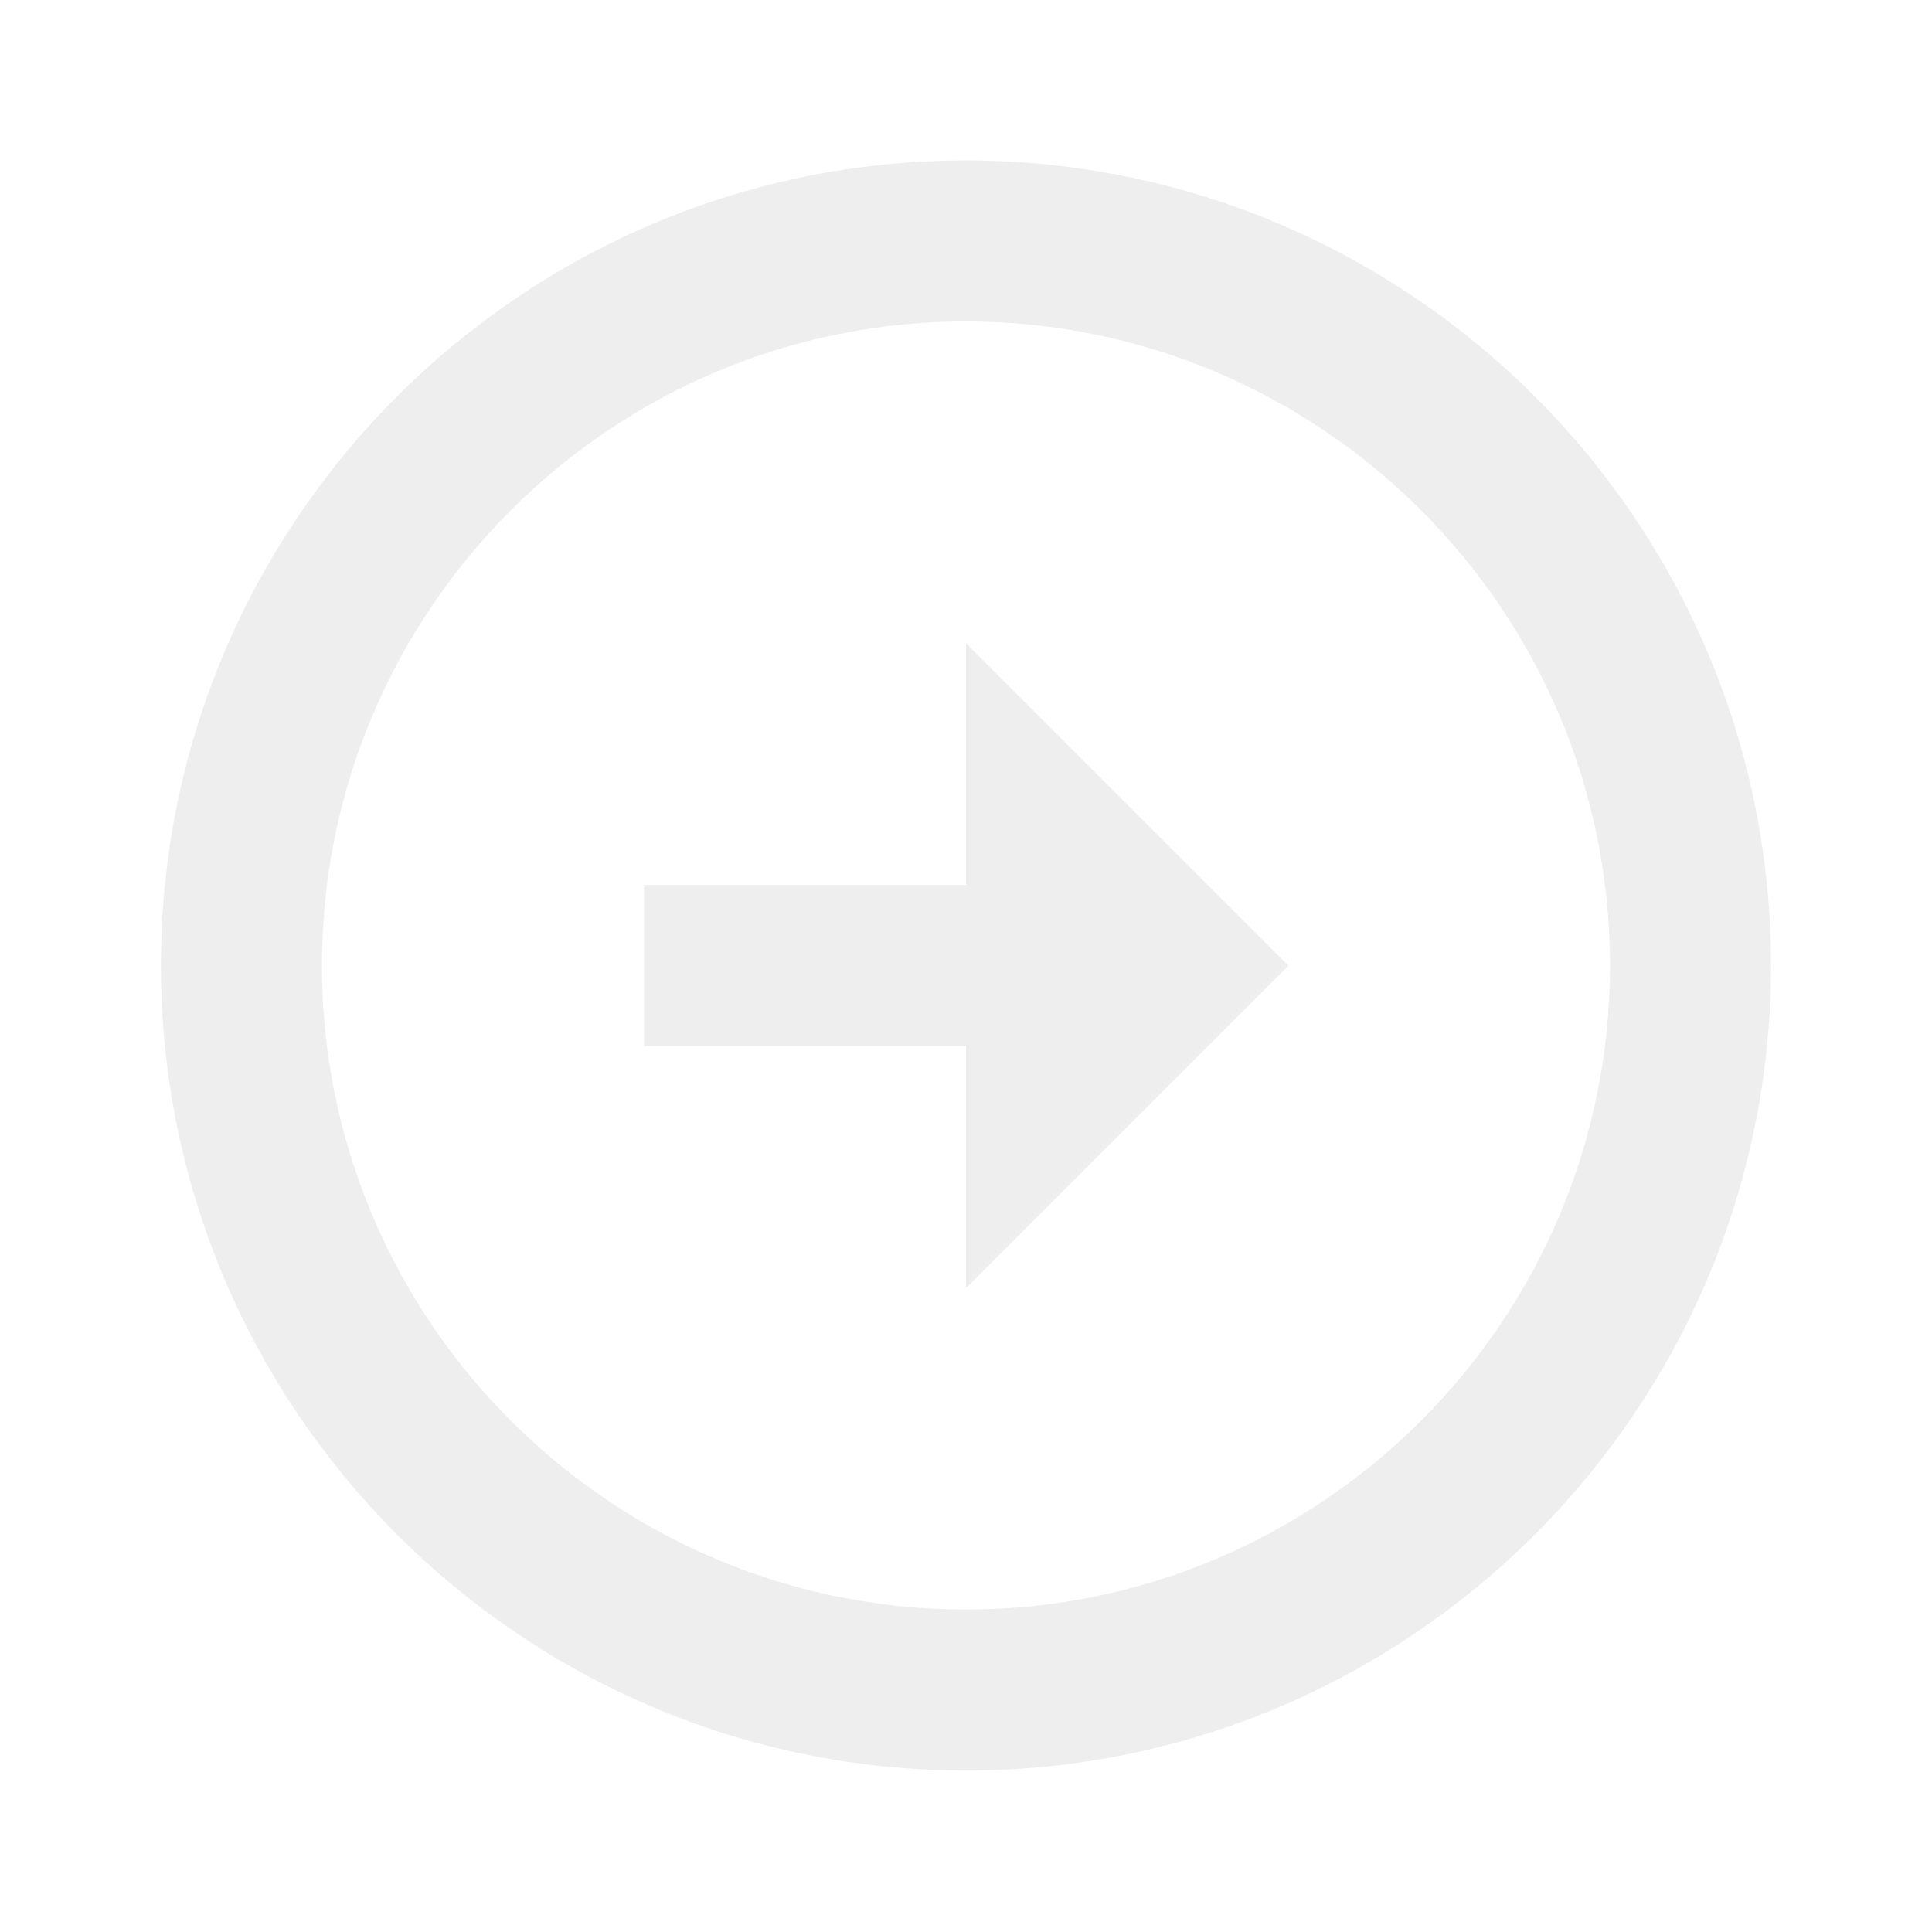
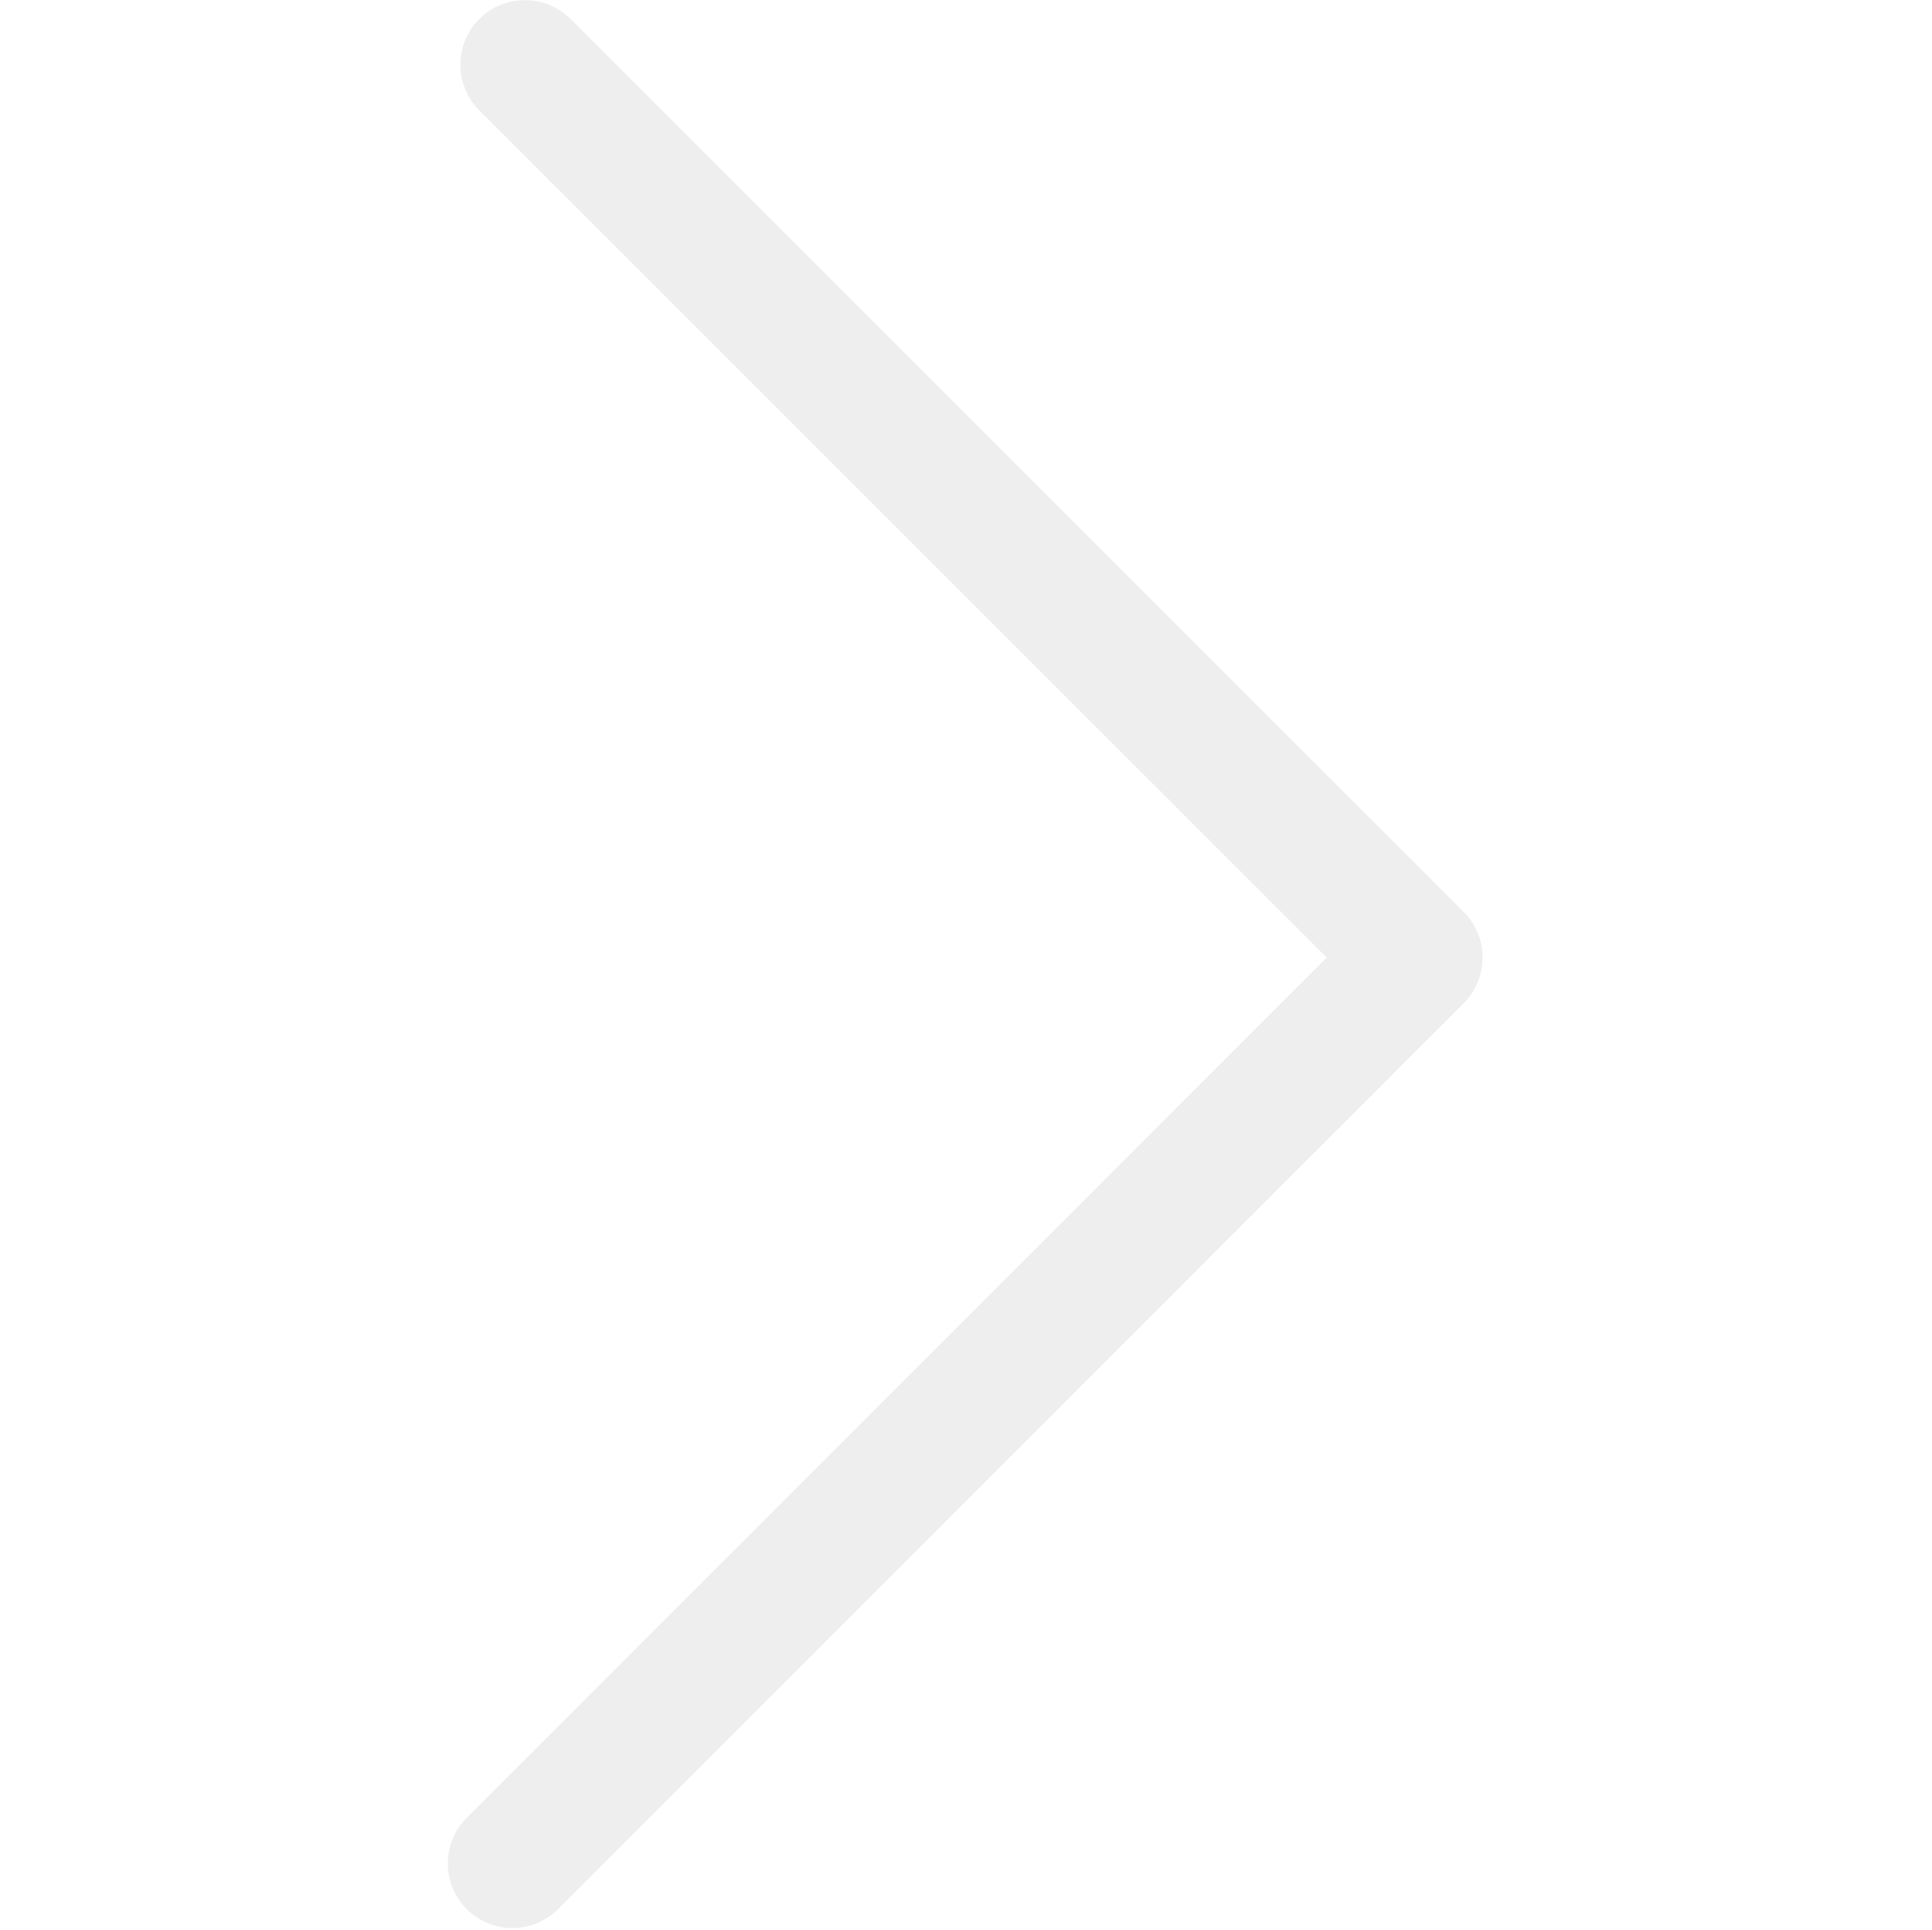
- <svg xmlns="http://www.w3.org/2000/svg" width="24" height="24" viewBox="0 0 24 24" style="fill: #eee;transform: ;msFilter:;">
-   <path d="M11.999 1.993c-5.514.001-10 4.487-10 10.001s4.486 10 10.001 10c5.513 0 9.999-4.486 10-10 0-5.514-4.486-10-10.001-10.001zM12 19.994c-4.412 0-8.001-3.589-8.001-8s3.589-8 8-8.001C16.411 3.994 20 7.583 20 11.994c-.001 4.411-3.59 8-8 8z" />
-   <path d="M12 10.994H8v2h4V16l4.005-4.005L12 7.991z" />
+ <svg xmlns="http://www.w3.org/2000/svg" width="1025" height="1024" viewBox="0 0 1025 1024" fill="none">
+   <path d="M271.836 1023.19C263.151 1023.19 254.263 1019.76 247.598 1013.09C234.268 999.765 234.268 977.951 247.598 964.621L703.853 508.163L254.263 58.573C240.933 45.242 240.933 23.428 254.263 10.098C267.593 -3.232 289.406 -3.232 302.736 10.098L776.563 483.925C789.893 497.255 789.893 519.068 776.563 532.398L296.071 1013.09C289.406 1019.76 280.52 1023.19 271.835 1023.19L271.836 1023.19Z" fill="#EEEEEE" />
</svg>
